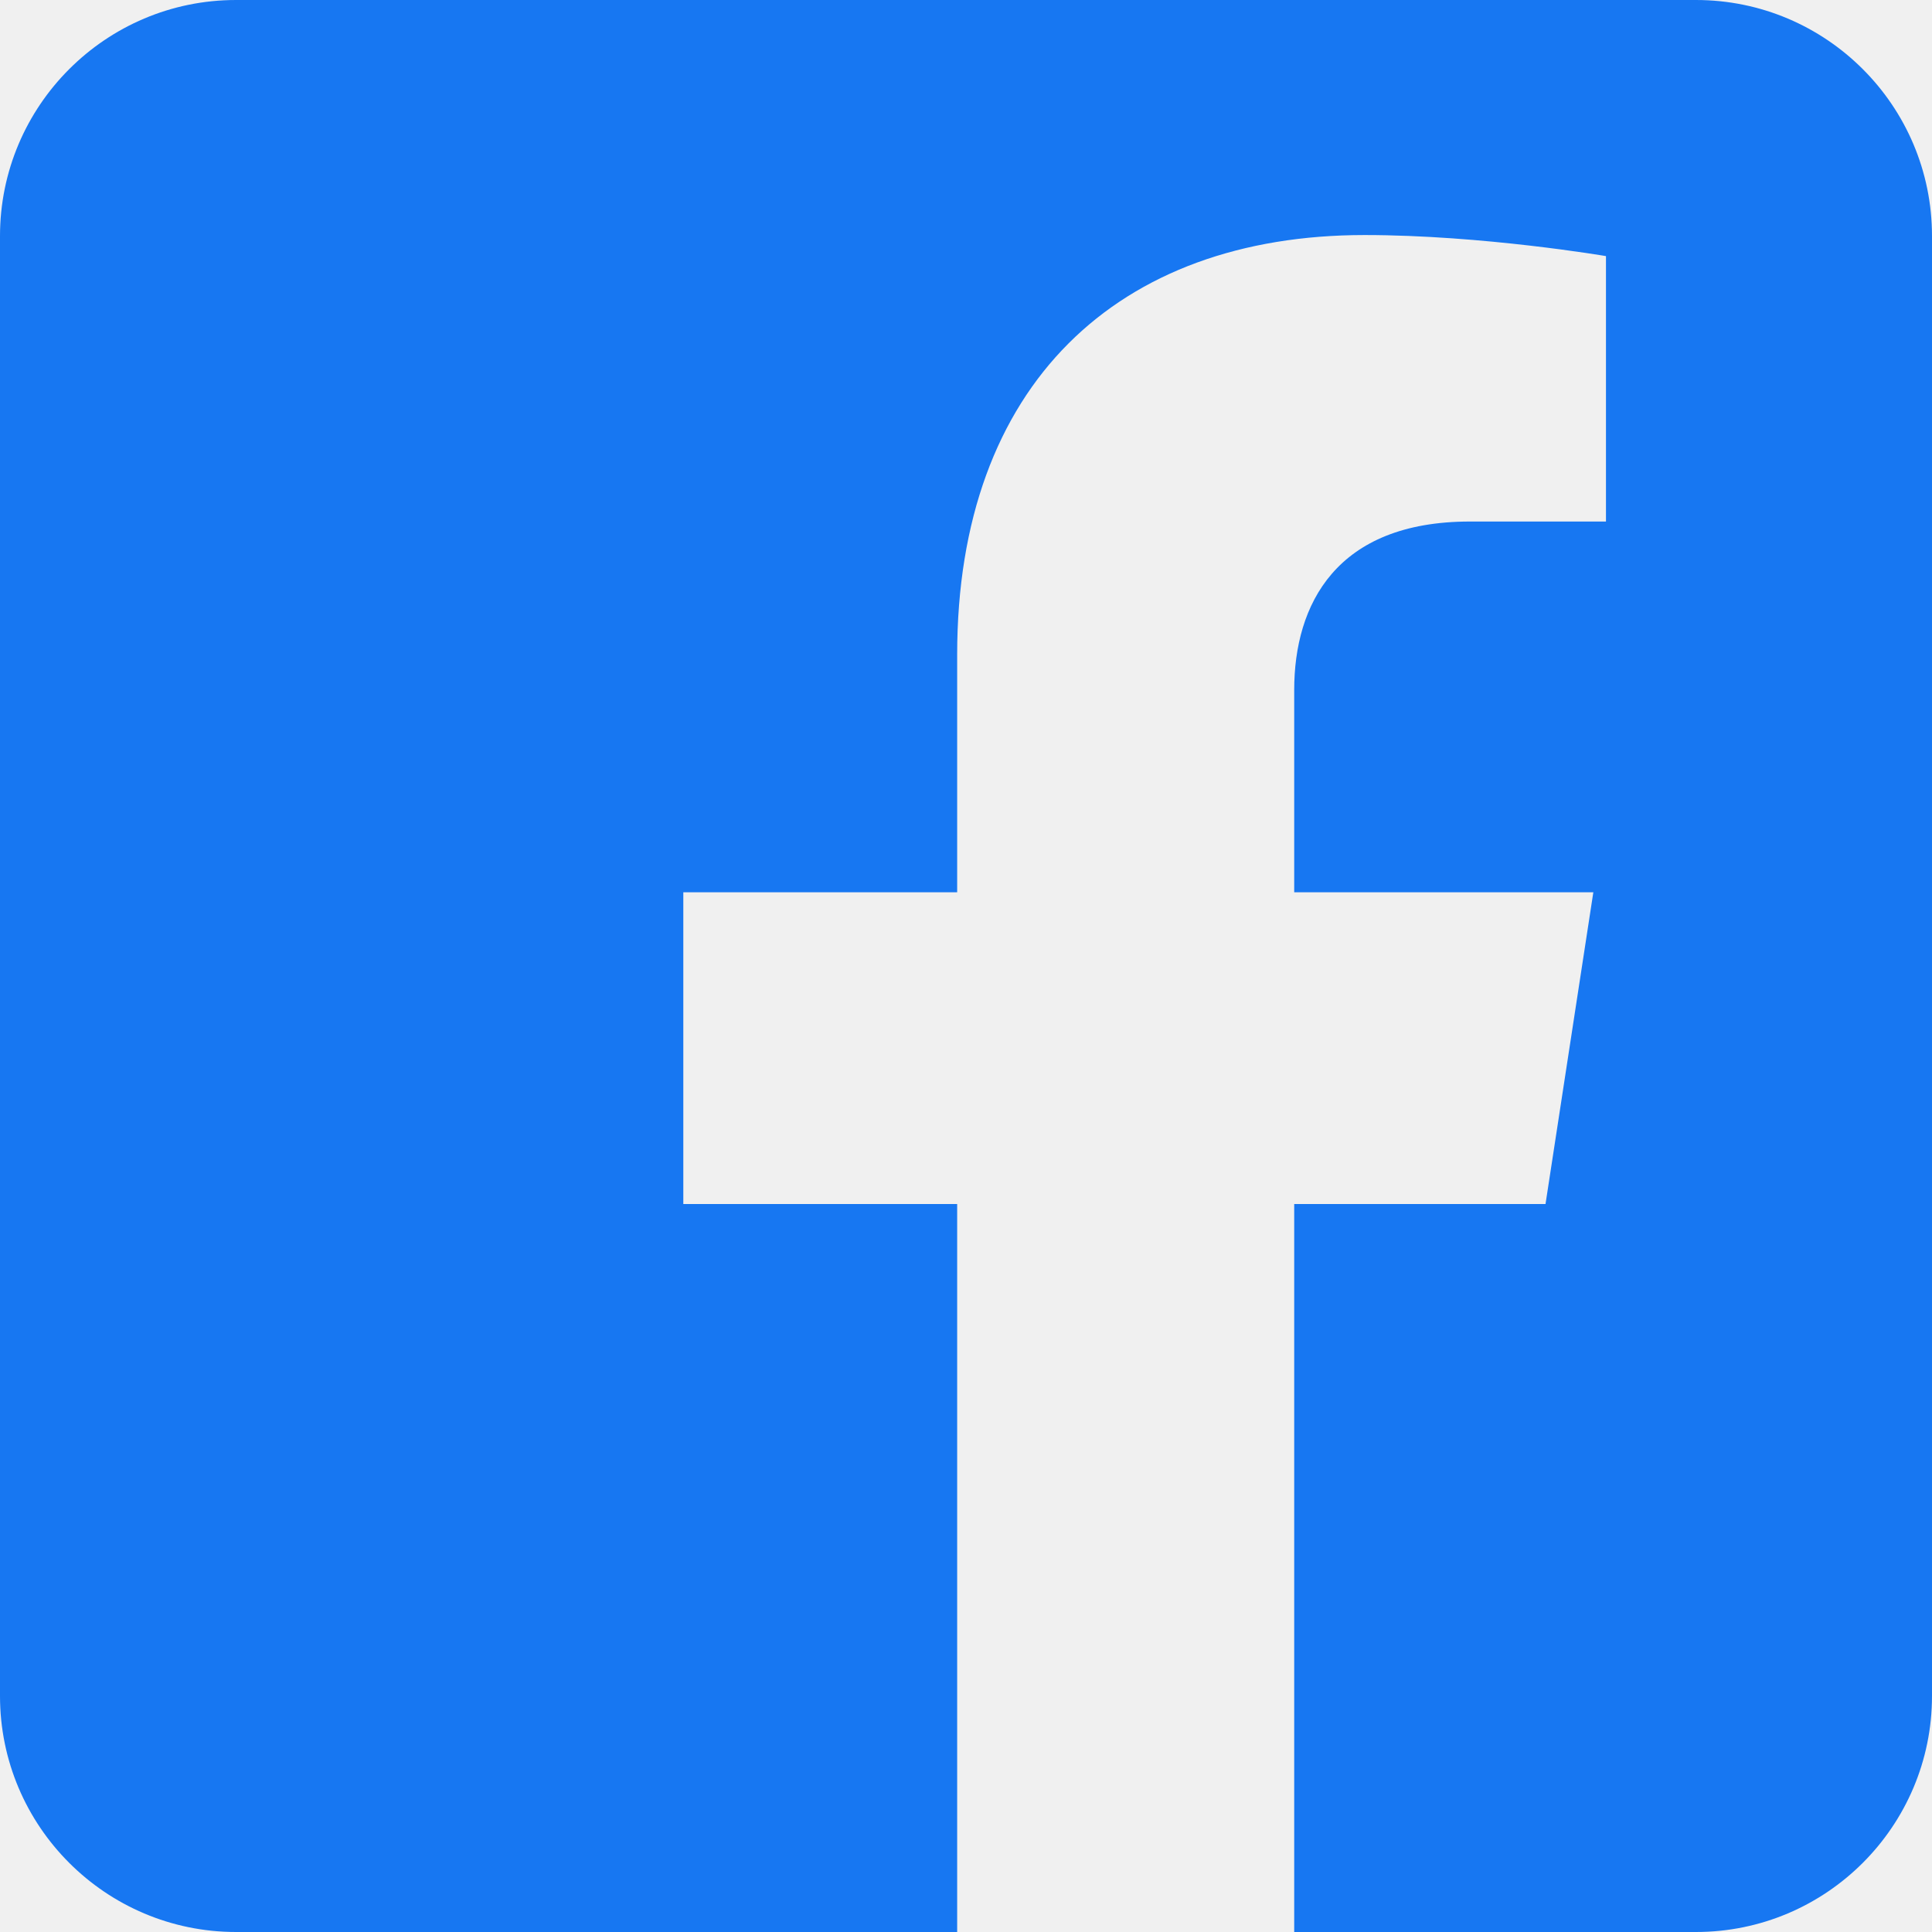
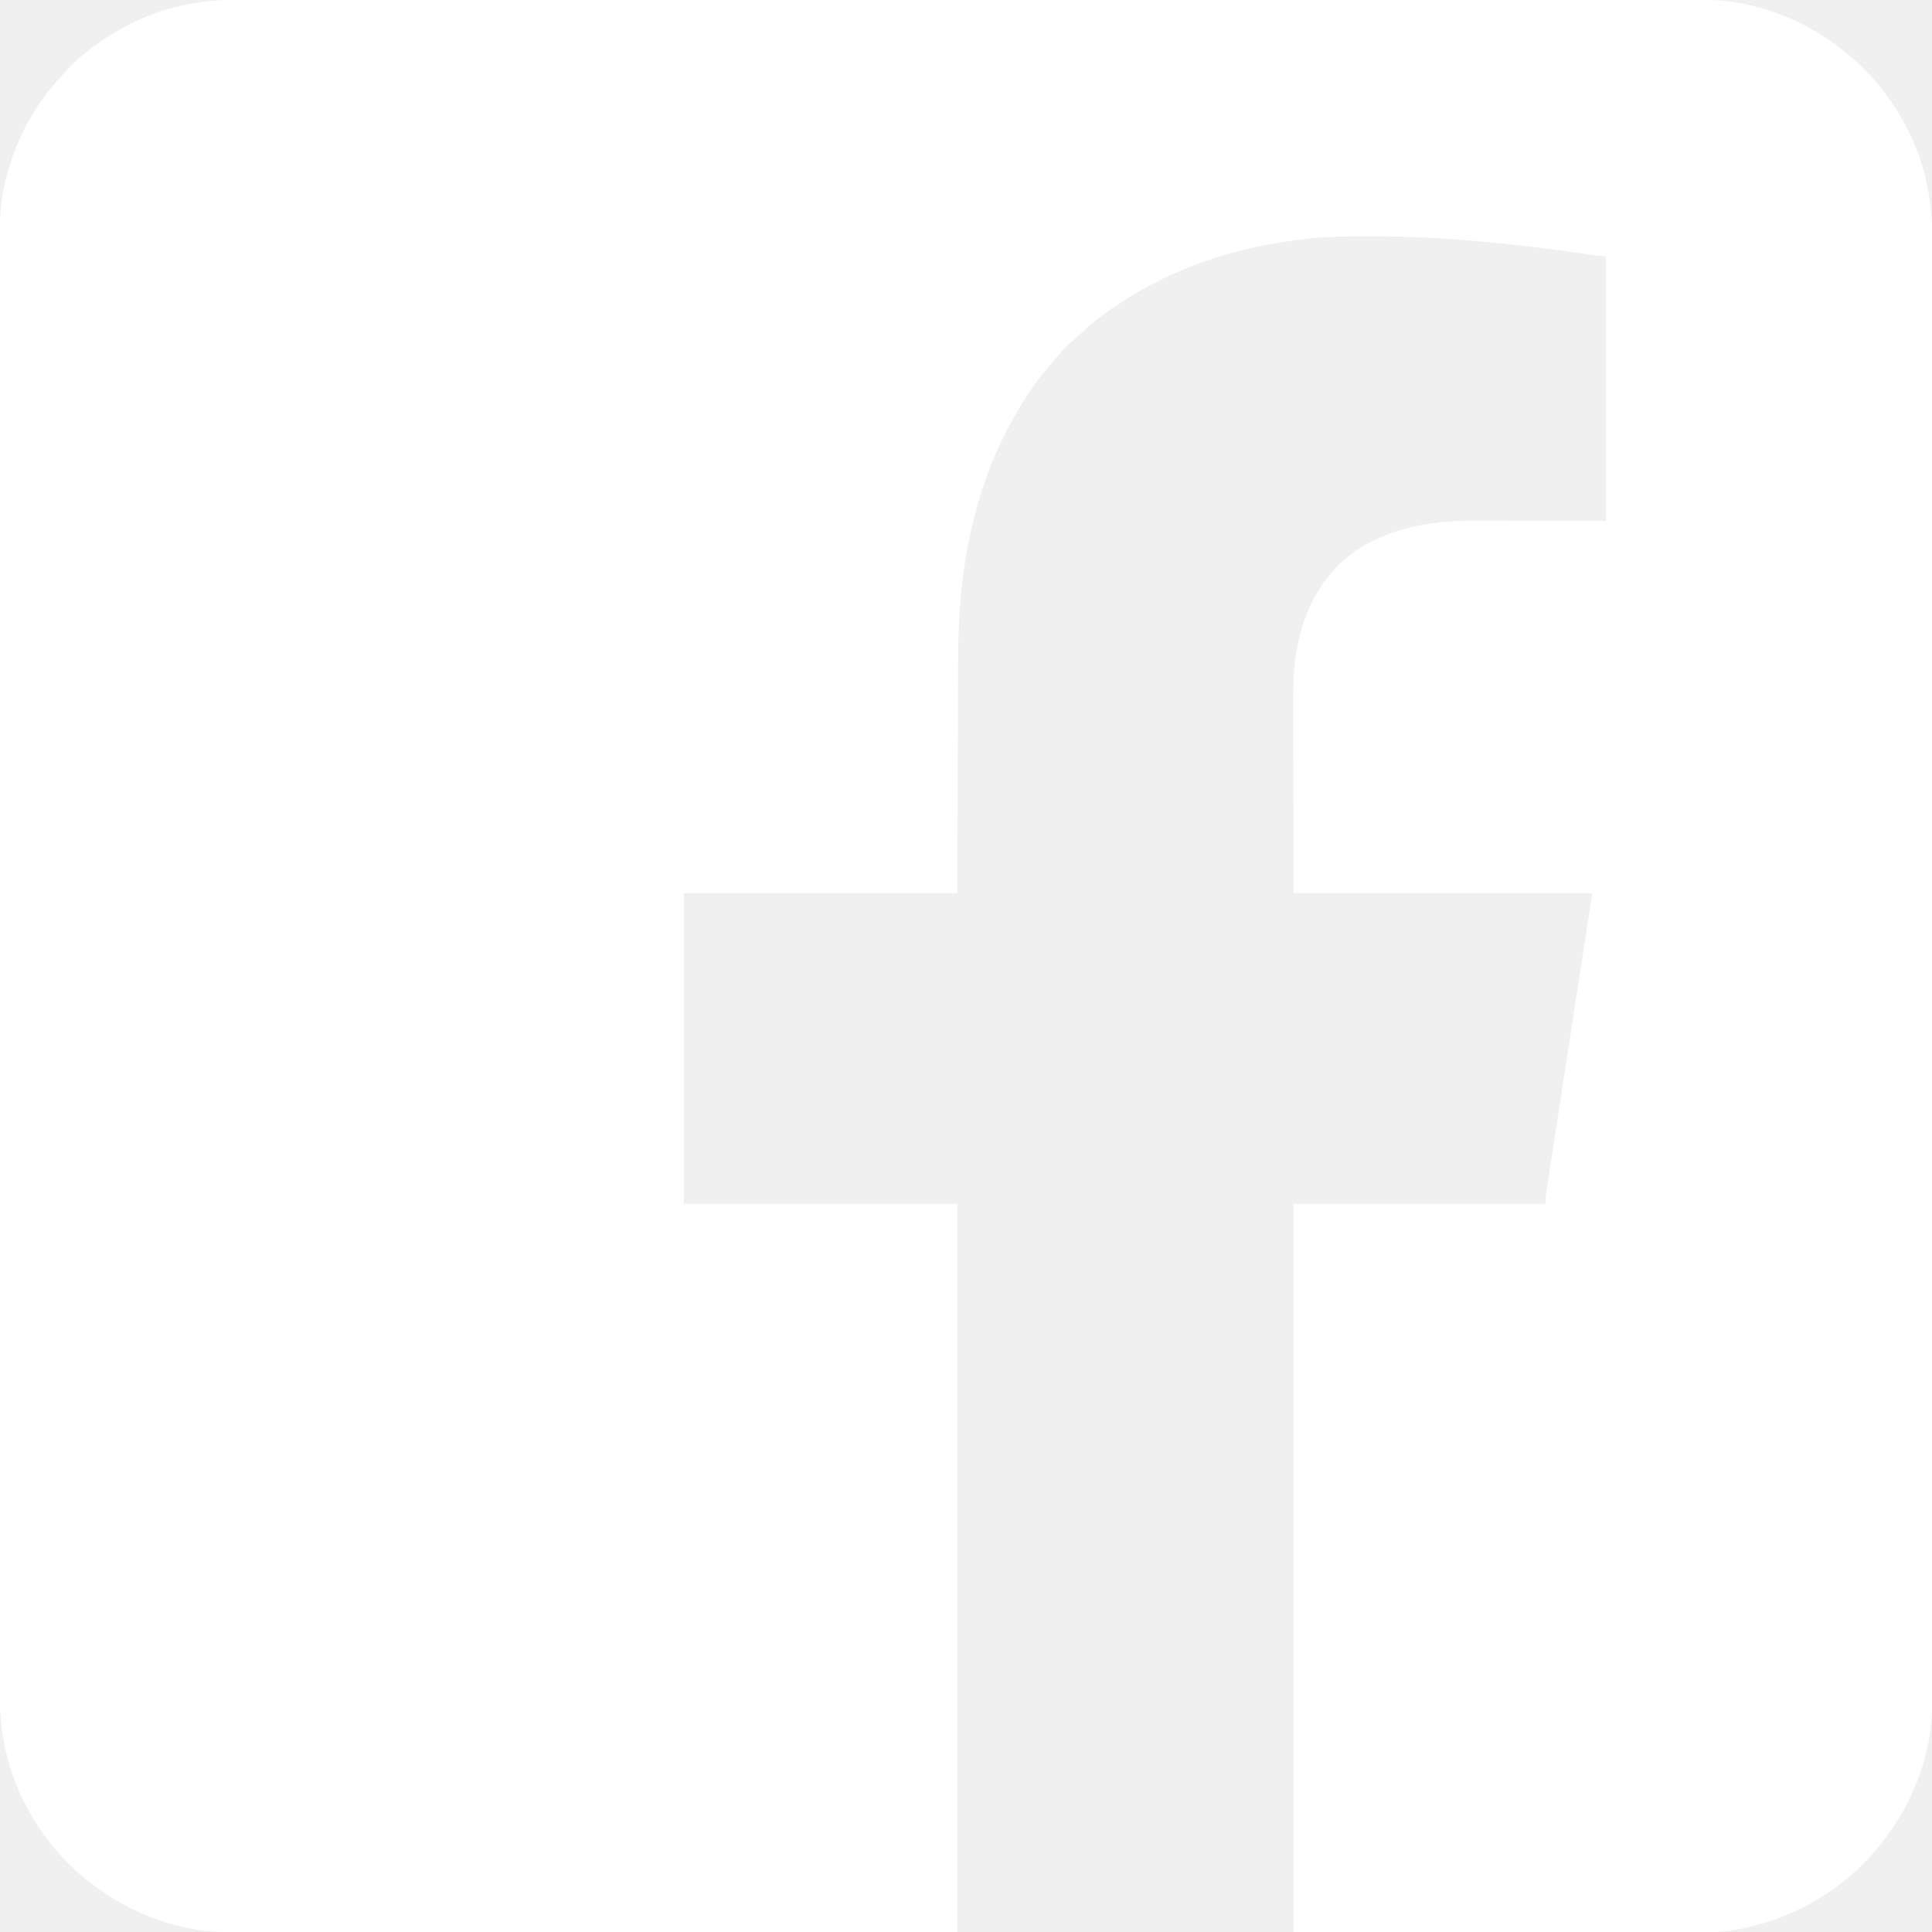
- <svg xmlns="http://www.w3.org/2000/svg" height="100%" style="fill-rule:evenodd;clip-rule:evenodd;stroke-linejoin:round;stroke-miterlimit:2;" version="1.1" viewBox="0 0 512 512" width="100%" xml:space="preserve">
-   <path d="M449.446,0c34.525,0 62.554,28.03 62.554,62.554l0,386.892c0,34.524 -28.03,62.554 -62.554,62.554l-106.468,0l0,-192.915l66.6,0l12.672,-82.621l-79.272,0l0,-53.617c0,-22.603 11.073,-44.636 46.58,-44.636l36.042,0l0,-70.34c0,0 -32.71,-5.582 -63.982,-5.582c-65.288,0 -107.96,39.569 -107.96,111.204l0,62.971l-72.573,0l0,82.621l72.573,0l0,192.915l-191.104,0c-34.524,0 -62.554,-28.03 -62.554,-62.554l0,-386.892c0,-34.524 28.029,-62.554 62.554,-62.554l386.892,0Z" style="fill:#1777f2;" />
+ <svg xmlns="http://www.w3.org/2000/svg" version="1.1" width="2133" height="2133">
+   <path d="M0 0 C3.524 0.008 7.048 -0.001 10.572 -0.009 C16.75 -0.019 22.927 -0.018 29.104 -0.009 C38.352 0.003 47.6 -0.002 56.848 -0.011 C72.614 -0.024 88.381 -0.024 104.148 -0.016 C120.115 -0.007 136.083 -0.006 152.05 -0.012 C153.061 -0.012 154.071 -0.013 155.112 -0.013 C159.226 -0.015 163.341 -0.016 167.456 -0.018 C205.744 -0.034 244.031 -0.035 282.318 -0.027 C284.019 -0.026 284.019 -0.026 285.753 -0.026 C286.889 -0.026 288.024 -0.025 289.194 -0.025 C323.798 -0.018 358.402 -0.016 393.006 -0.019 C395.324 -0.019 397.643 -0.02 399.961 -0.02 C409.277 -0.021 418.593 -0.022 427.909 -0.023 C453.951 -0.026 479.993 -0.027 506.035 -0.028 C507.22 -0.028 508.406 -0.028 509.628 -0.028 C547.408 -0.03 585.187 -0.026 622.967 -0.02 C624.192 -0.019 625.417 -0.019 626.68 -0.019 C646.575 -0.016 666.47 -0.012 686.365 -0.008 C765.269 0.006 844.173 0.006 923.077 -0.009 C942.962 -0.013 962.847 -0.016 982.732 -0.02 C983.956 -0.02 985.181 -0.02 986.442 -0.02 C1024.183 -0.027 1061.924 -0.029 1099.664 -0.028 C1100.849 -0.028 1102.034 -0.028 1103.255 -0.028 C1129.268 -0.027 1155.281 -0.025 1181.294 -0.022 C1190.602 -0.021 1199.91 -0.02 1209.218 -0.02 C1211.533 -0.019 1213.849 -0.019 1216.164 -0.019 C1250.758 -0.015 1285.352 -0.018 1319.946 -0.026 C1321.079 -0.026 1322.213 -0.026 1323.381 -0.027 C1324.512 -0.027 1325.644 -0.027 1326.809 -0.027 C1364.987 -0.036 1403.165 -0.033 1441.344 -0.017 C1445.445 -0.015 1449.547 -0.014 1453.649 -0.012 C1455.159 -0.011 1455.159 -0.011 1456.699 -0.011 C1472.622 -0.005 1488.545 -0.009 1504.468 -0.017 C1520.134 -0.025 1535.8 -0.022 1551.467 -0.008 C1560.644 -0 1569.822 -0 1578.999 -0.013 C1585.106 -0.02 1591.212 -0.016 1597.318 -0.004 C1600.773 0.003 1604.227 0.005 1607.681 -0.007 C1628.153 -0.06 1648.197 1.225 1668.162 6.007 C1669.769 6.39 1669.769 6.39 1671.409 6.781 C1707.627 15.742 1741.067 32.345 1770.35 55.382 C1771.792 56.504 1771.792 56.504 1773.264 57.648 C1801.235 79.926 1823.757 107.751 1840.35 139.382 C1840.779 140.196 1841.208 141.01 1841.65 141.848 C1861.564 180.112 1869.873 221.112 1869.732 264.033 C1869.724 267.557 1869.733 271.081 1869.74 274.605 C1869.75 280.782 1869.75 286.96 1869.741 293.137 C1869.729 302.385 1869.734 311.633 1869.742 320.88 C1869.756 336.647 1869.756 352.414 1869.748 368.18 C1869.739 384.148 1869.738 400.115 1869.744 416.083 C1869.744 417.093 1869.745 418.103 1869.745 419.144 C1869.747 423.259 1869.748 427.374 1869.75 431.489 C1869.766 469.776 1869.767 508.064 1869.758 546.351 C1869.758 547.485 1869.758 548.618 1869.758 549.786 C1869.757 550.921 1869.757 552.057 1869.757 553.226 C1869.749 587.831 1869.747 622.435 1869.751 657.039 C1869.751 659.357 1869.751 661.675 1869.752 663.993 C1869.753 673.31 1869.754 682.626 1869.755 691.942 C1869.757 717.984 1869.759 744.026 1869.76 770.067 C1869.76 771.253 1869.76 772.439 1869.76 773.661 C1869.761 811.44 1869.758 849.22 1869.751 887 C1869.751 888.225 1869.751 889.45 1869.751 890.712 C1869.747 910.607 1869.744 930.503 1869.74 950.398 C1869.725 1029.302 1869.726 1108.205 1869.741 1187.109 C1869.744 1206.994 1869.748 1226.88 1869.751 1246.765 C1869.752 1248.601 1869.752 1248.601 1869.752 1250.475 C1869.758 1288.216 1869.761 1325.956 1869.76 1363.697 C1869.76 1364.882 1869.76 1366.067 1869.76 1367.288 C1869.759 1393.301 1869.757 1419.314 1869.754 1445.327 C1869.753 1454.635 1869.752 1463.942 1869.751 1473.25 C1869.751 1475.566 1869.751 1477.881 1869.751 1480.197 C1869.747 1514.791 1869.75 1549.385 1869.758 1583.978 C1869.758 1585.112 1869.758 1586.246 1869.758 1587.413 C1869.759 1589.111 1869.759 1589.111 1869.759 1590.842 C1869.767 1629.02 1869.764 1667.198 1869.749 1705.376 C1869.747 1709.478 1869.745 1713.58 1869.744 1717.682 C1869.743 1718.688 1869.743 1719.695 1869.743 1720.732 C1869.737 1736.655 1869.741 1752.577 1869.749 1768.5 C1869.757 1784.167 1869.754 1799.833 1869.74 1815.499 C1869.732 1824.677 1869.732 1833.854 1869.744 1843.032 C1869.752 1849.138 1869.748 1855.245 1869.736 1861.351 C1869.729 1864.805 1869.727 1868.259 1869.738 1871.714 C1869.792 1892.185 1868.507 1912.23 1863.725 1932.195 C1863.469 1933.266 1863.214 1934.338 1862.951 1935.442 C1853.99 1971.659 1837.387 2005.099 1814.35 2034.382 C1813.228 2035.825 1813.228 2035.825 1812.084 2037.296 C1789.806 2065.268 1761.981 2087.79 1730.35 2104.382 C1729.536 2104.811 1728.722 2105.241 1727.884 2105.683 C1705.045 2117.569 1680.614 2125.559 1655.35 2130.382 C1654.597 2130.529 1653.844 2130.675 1653.068 2130.826 C1632.338 2134.654 1611.12 2133.791 1590.134 2133.73 C1584.327 2133.717 1578.519 2133.722 1572.712 2133.724 C1561.469 2133.725 1550.226 2133.712 1538.983 2133.692 C1525.962 2133.671 1512.941 2133.668 1499.92 2133.666 C1465.584 2133.65 1431.248 2133.608 1396.912 2133.57 C1320.166 2133.508 1243.421 2133.446 1164.35 2133.382 C1164.35 1868.062 1164.35 1602.742 1164.35 1329.382 C1256.09 1329.382 1347.83 1329.382 1442.35 1329.382 C1442.68 1325.752 1443.01 1322.122 1443.35 1318.382 C1443.842 1314.79 1444.358 1311.211 1444.914 1307.629 C1445.071 1306.604 1445.227 1305.578 1445.388 1304.522 C1445.909 1301.115 1446.435 1297.708 1446.96 1294.301 C1447.337 1291.843 1447.713 1289.386 1448.09 1286.928 C1449.006 1280.946 1449.925 1274.965 1450.845 1268.984 C1451.928 1261.946 1453.008 1254.908 1454.087 1247.87 C1456.025 1235.227 1457.967 1222.584 1459.911 1209.941 C1461.77 1197.843 1463.629 1185.744 1465.485 1173.645 C1465.654 1172.541 1465.654 1172.541 1465.827 1171.413 C1466.282 1168.447 1466.737 1165.48 1467.192 1162.514 C1469.207 1149.381 1471.223 1136.249 1473.239 1123.116 C1473.452 1121.731 1473.664 1120.347 1473.877 1118.962 C1474.188 1116.937 1474.498 1114.913 1474.809 1112.889 C1474.987 1111.733 1475.164 1110.578 1475.347 1109.387 C1481.646 1068.38 1487.998 1027.381 1494.35 986.382 C1385.45 986.382 1276.55 986.382 1164.35 986.382 C1164.308 948.288 1164.267 910.193 1164.225 870.945 C1164.206 858.956 1164.188 846.967 1164.169 834.615 C1164.16 819.874 1164.16 819.874 1164.159 812.954 C1164.157 808.164 1164.149 803.373 1164.138 798.582 C1164.125 792.441 1164.121 786.3 1164.123 780.159 C1164.123 777.924 1164.119 775.689 1164.111 773.454 C1164.045 753.568 1164.557 733.407 1168.662 713.882 C1168.882 712.801 1169.102 711.72 1169.329 710.606 C1177.949 669.363 1198.987 631.428 1234.515 607.58 C1273.037 582.435 1317.836 575.155 1363.129 575.269 C1364.763 575.269 1366.397 575.269 1368.031 575.268 C1372.354 575.268 1376.677 575.274 1381 575.281 C1385.076 575.287 1389.153 575.287 1393.229 575.288 C1405.103 575.293 1416.976 575.307 1428.85 575.32 C1455.415 575.34 1481.98 575.361 1509.35 575.382 C1509.35 479.022 1509.35 382.662 1509.35 283.382 C1505.72 283.052 1502.09 282.722 1498.35 282.382 C1496.447 282.151 1494.546 281.905 1492.649 281.63 C1491.664 281.489 1490.679 281.348 1489.664 281.202 C1488.627 281.052 1487.59 280.901 1486.521 280.746 C1484.2 280.415 1481.878 280.084 1479.556 279.754 C1478.343 279.581 1477.129 279.409 1475.879 279.23 C1418.679 271.121 1361.084 264.965 1303.35 262.382 C1302.412 262.34 1301.474 262.297 1300.508 262.254 C1282.703 261.47 1264.921 261.179 1247.1 261.195 C1245.164 261.196 1245.164 261.196 1243.189 261.197 C1224.165 261.221 1205.289 261.443 1186.35 263.382 C1184.411 263.576 1184.411 263.576 1182.434 263.773 C1101.396 272.02 1021.565 296.776 948.35 352.382 C947.42 353.118 946.491 353.854 945.533 354.613 C939.55 359.421 933.861 364.486 928.244 369.71 C925.692 372.066 923.094 374.352 920.475 376.632 C910.129 385.928 900.992 396.515 892.35 407.382 C891.468 408.44 890.583 409.496 889.697 410.55 C875.66 427.419 863.87 446.154 853.35 465.382 C852.876 466.24 852.402 467.099 851.914 467.983 C832.199 503.935 818.559 542.501 809.35 582.382 C809.074 583.569 808.799 584.756 808.515 585.979 C802.604 611.896 798.882 638.162 796.6 664.632 C796.54 665.312 796.481 665.991 796.42 666.691 C794.539 688.728 794.193 710.775 794.144 732.88 C794.135 735.706 794.124 738.533 794.114 741.359 C794.089 748.101 794.07 754.844 794.052 761.587 C794.031 769.406 794.004 777.225 793.977 785.044 C793.908 805.636 793.848 826.228 793.787 846.82 C793.643 892.875 793.498 938.931 793.35 986.382 C693.69 986.382 594.03 986.382 491.35 986.382 C491.35 1099.572 491.35 1212.762 491.35 1329.382 C591.01 1329.382 690.67 1329.382 793.35 1329.382 C793.35 1594.702 793.35 1860.022 793.35 2133.382 C588.257 2133.503 588.257 2133.503 509.662 2133.527 C489.111 2133.533 468.559 2133.539 448.008 2133.546 C445.522 2133.547 443.036 2133.547 440.551 2133.548 C400.945 2133.561 361.339 2133.584 321.734 2133.611 C281.018 2133.639 240.302 2133.658 199.586 2133.664 C193.831 2133.665 188.076 2133.666 182.321 2133.667 C181.188 2133.667 180.056 2133.667 178.889 2133.667 C160.68 2133.671 142.471 2133.685 124.262 2133.703 C105.941 2133.72 87.621 2133.727 69.301 2133.723 C58.426 2133.72 47.55 2133.726 36.675 2133.745 C29.397 2133.756 22.118 2133.756 14.84 2133.748 C10.701 2133.743 6.563 2133.743 2.425 2133.757 C-19.528 2133.825 -41.022 2132.893 -62.463 2127.757 C-63.534 2127.502 -64.606 2127.247 -65.71 2126.984 C-101.927 2118.022 -135.368 2101.42 -164.65 2078.382 C-166.093 2077.261 -166.093 2077.261 -167.565 2076.117 C-195.536 2053.838 -218.058 2026.013 -234.65 1994.382 C-235.08 1993.569 -235.509 1992.755 -235.951 1991.916 C-255.865 1953.653 -264.174 1912.652 -264.033 1869.732 C-264.024 1866.208 -264.034 1862.684 -264.041 1859.16 C-264.051 1852.982 -264.05 1846.805 -264.042 1840.627 C-264.03 1831.38 -264.035 1822.132 -264.043 1812.884 C-264.057 1797.117 -264.057 1781.351 -264.048 1765.584 C-264.04 1749.617 -264.038 1733.649 -264.045 1717.682 C-264.045 1716.671 -264.045 1715.661 -264.046 1714.62 C-264.047 1710.505 -264.049 1706.39 -264.051 1702.276 C-264.067 1663.988 -264.068 1625.701 -264.059 1587.413 C-264.059 1586.28 -264.059 1585.146 -264.059 1583.978 C-264.058 1582.843 -264.058 1581.708 -264.058 1580.538 C-264.05 1545.934 -264.048 1511.33 -264.052 1476.726 C-264.052 1474.407 -264.052 1472.089 -264.053 1469.771 C-264.054 1460.455 -264.054 1451.139 -264.055 1441.822 C-264.058 1415.781 -264.06 1389.739 -264.061 1363.697 C-264.061 1362.511 -264.061 1361.325 -264.061 1360.104 C-264.062 1322.324 -264.059 1284.544 -264.052 1246.765 C-264.052 1245.54 -264.052 1244.314 -264.052 1243.052 C-264.048 1223.157 -264.045 1203.262 -264.041 1183.367 C-264.026 1104.463 -264.027 1025.559 -264.042 946.655 C-264.045 926.77 -264.049 906.885 -264.052 887 C-264.052 885.775 -264.053 884.551 -264.053 883.289 C-264.059 845.549 -264.062 807.808 -264.061 770.067 C-264.061 768.882 -264.061 767.697 -264.061 766.477 C-264.06 740.464 -264.058 714.451 -264.055 688.438 C-264.054 679.13 -264.053 669.822 -264.052 660.514 C-264.052 658.199 -264.052 655.883 -264.052 653.568 C-264.048 618.974 -264.051 584.38 -264.059 549.786 C-264.059 548.652 -264.059 547.519 -264.059 546.351 C-264.06 545.22 -264.06 544.088 -264.06 542.922 C-264.068 504.744 -264.065 466.566 -264.049 428.388 C-264.048 424.286 -264.046 420.185 -264.045 416.083 C-264.044 415.076 -264.044 414.07 -264.043 413.033 C-264.038 397.11 -264.042 381.187 -264.05 365.264 C-264.058 349.598 -264.055 333.932 -264.041 318.265 C-264.033 309.088 -264.033 299.91 -264.045 290.733 C-264.053 284.626 -264.049 278.52 -264.037 272.413 C-264.03 268.959 -264.028 265.505 -264.039 262.051 C-264.093 241.579 -262.808 221.534 -258.025 201.57 C-257.77 200.498 -257.515 199.427 -257.252 198.323 C-246.778 155.992 -225.819 115.978 -195.65 84.382 C-194.391 82.953 -193.14 81.516 -191.9 80.07 C-186.302 73.634 -180.184 67.858 -173.65 62.382 C-172.893 61.746 -172.893 61.746 -172.12 61.097 C-157.421 48.832 -141.627 38.236 -124.65 29.382 C-123.841 28.956 -123.032 28.53 -122.198 28.09 C-83.93 8.171 -42.927 -0.142 0 0 Z " fill="#FFFFFF" transform="translate(263.6505,-0.382226)" />
</svg>
